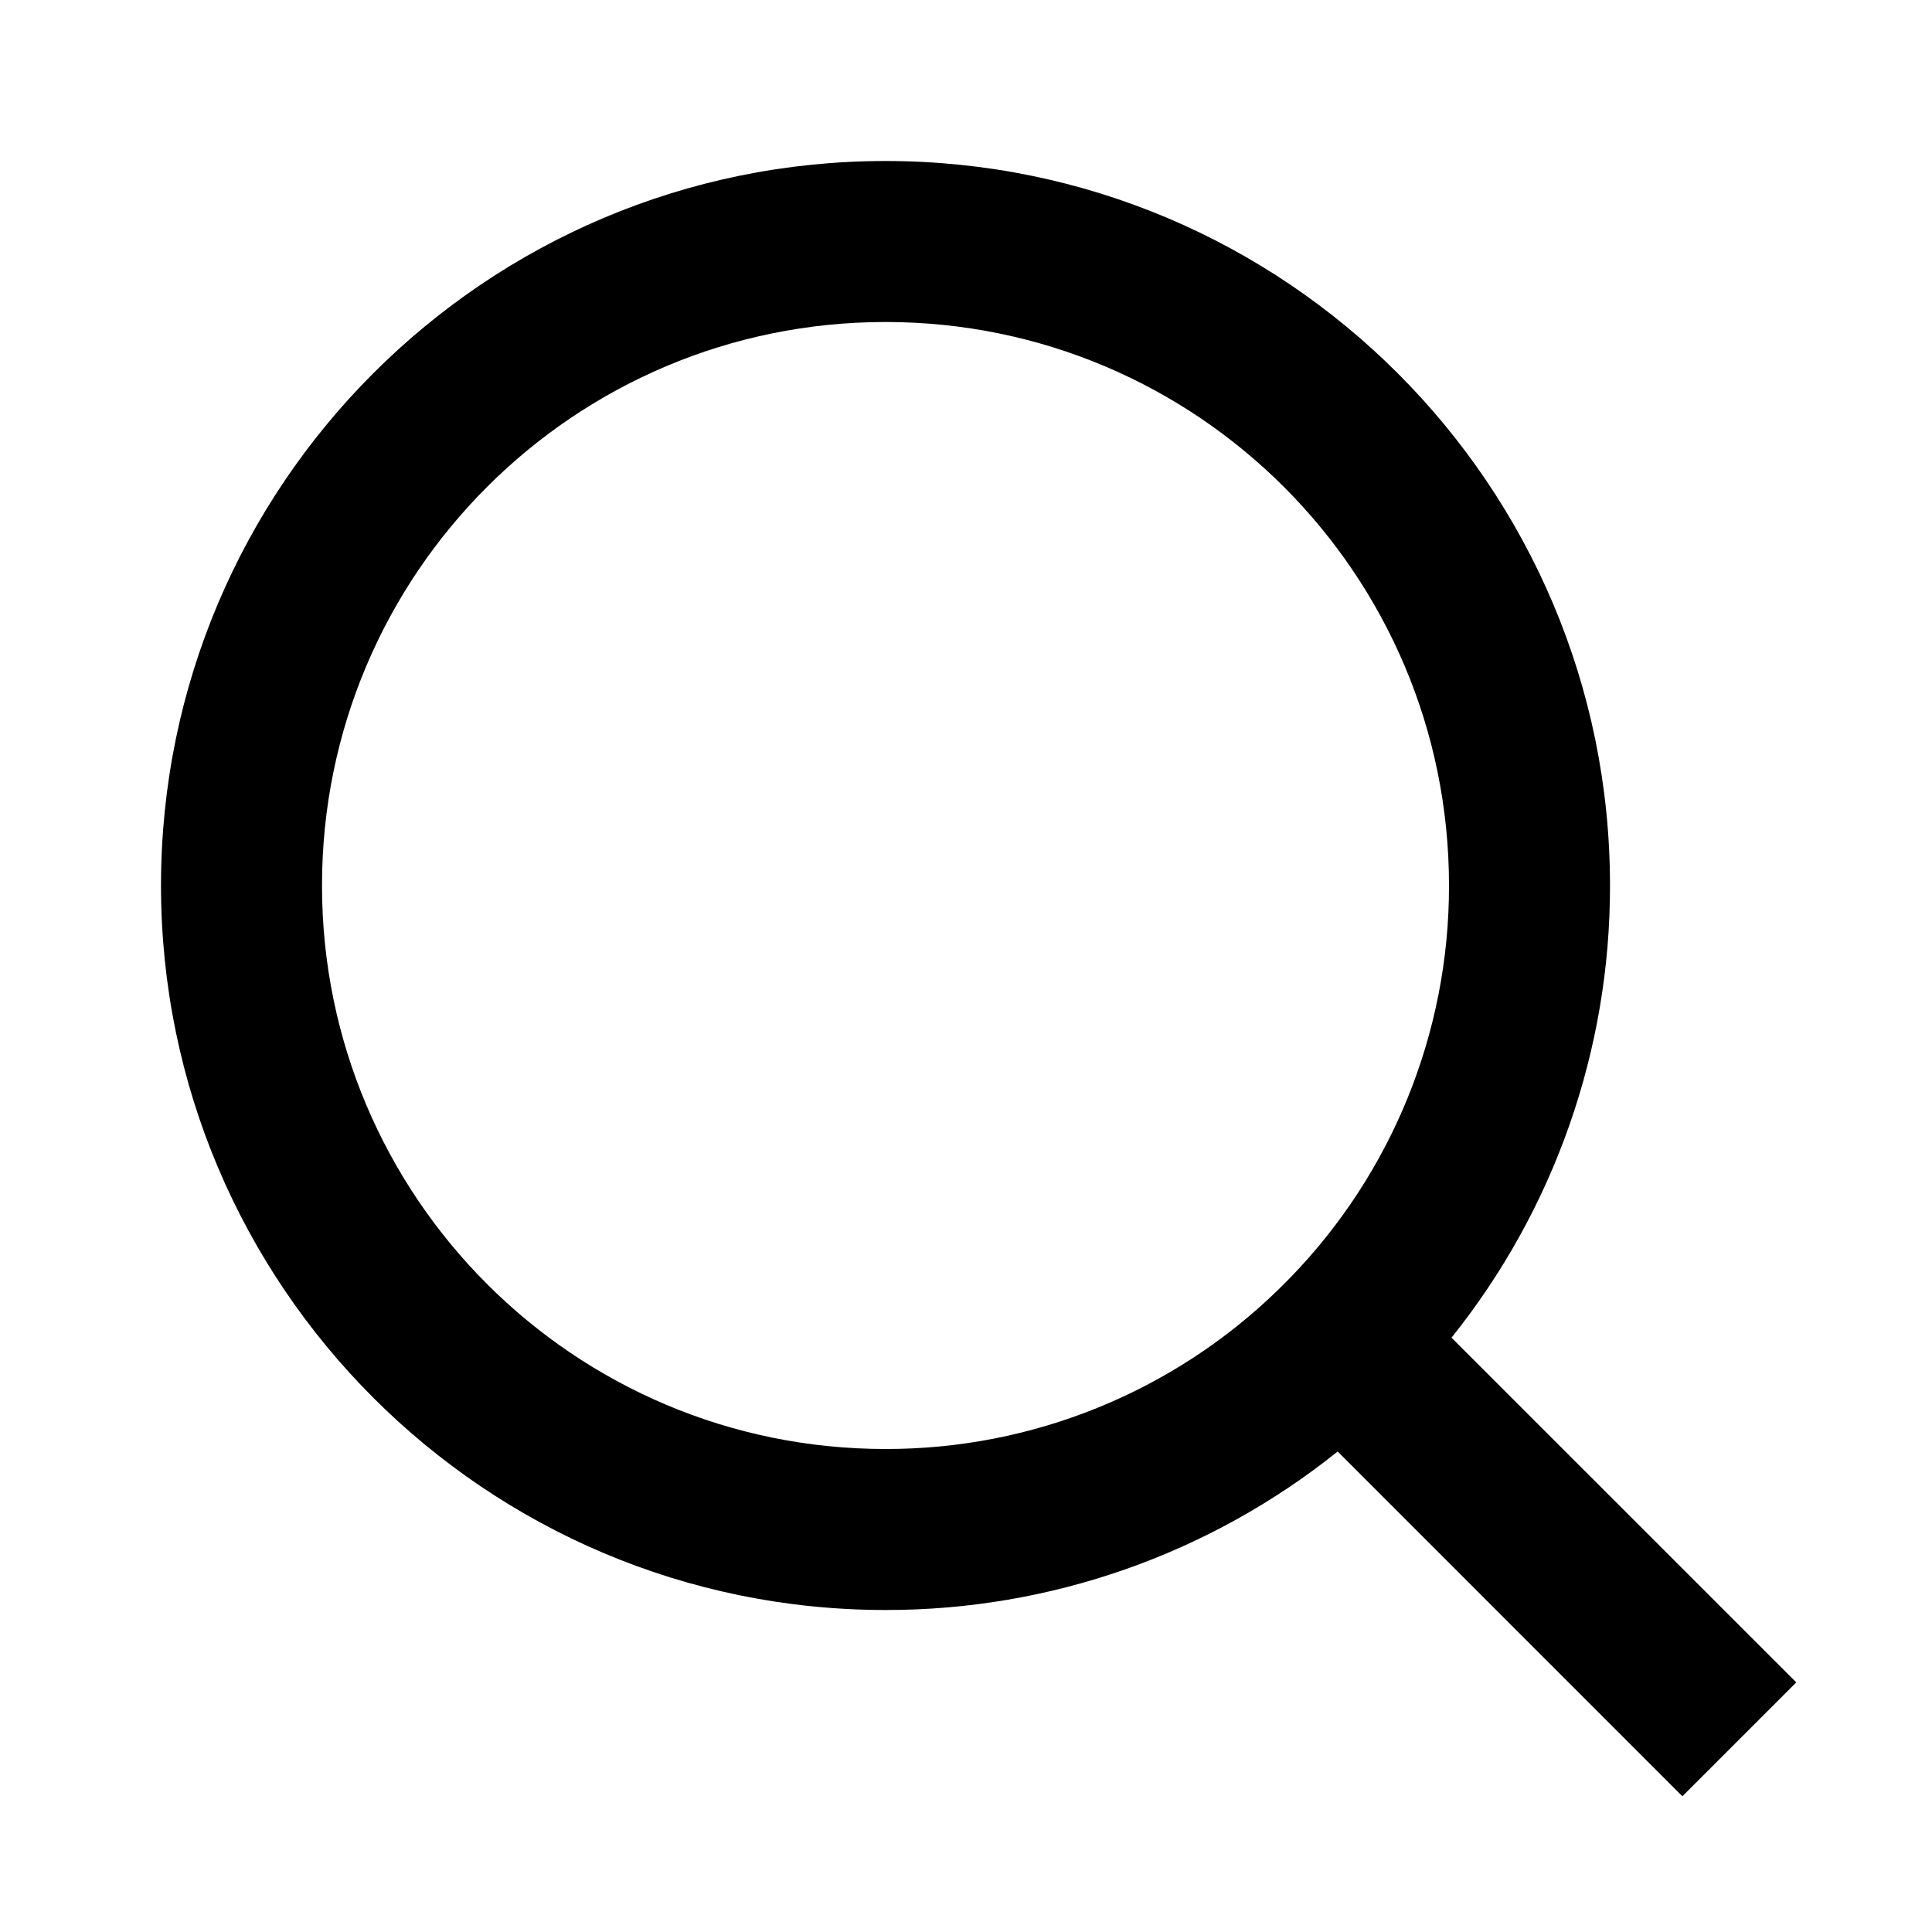
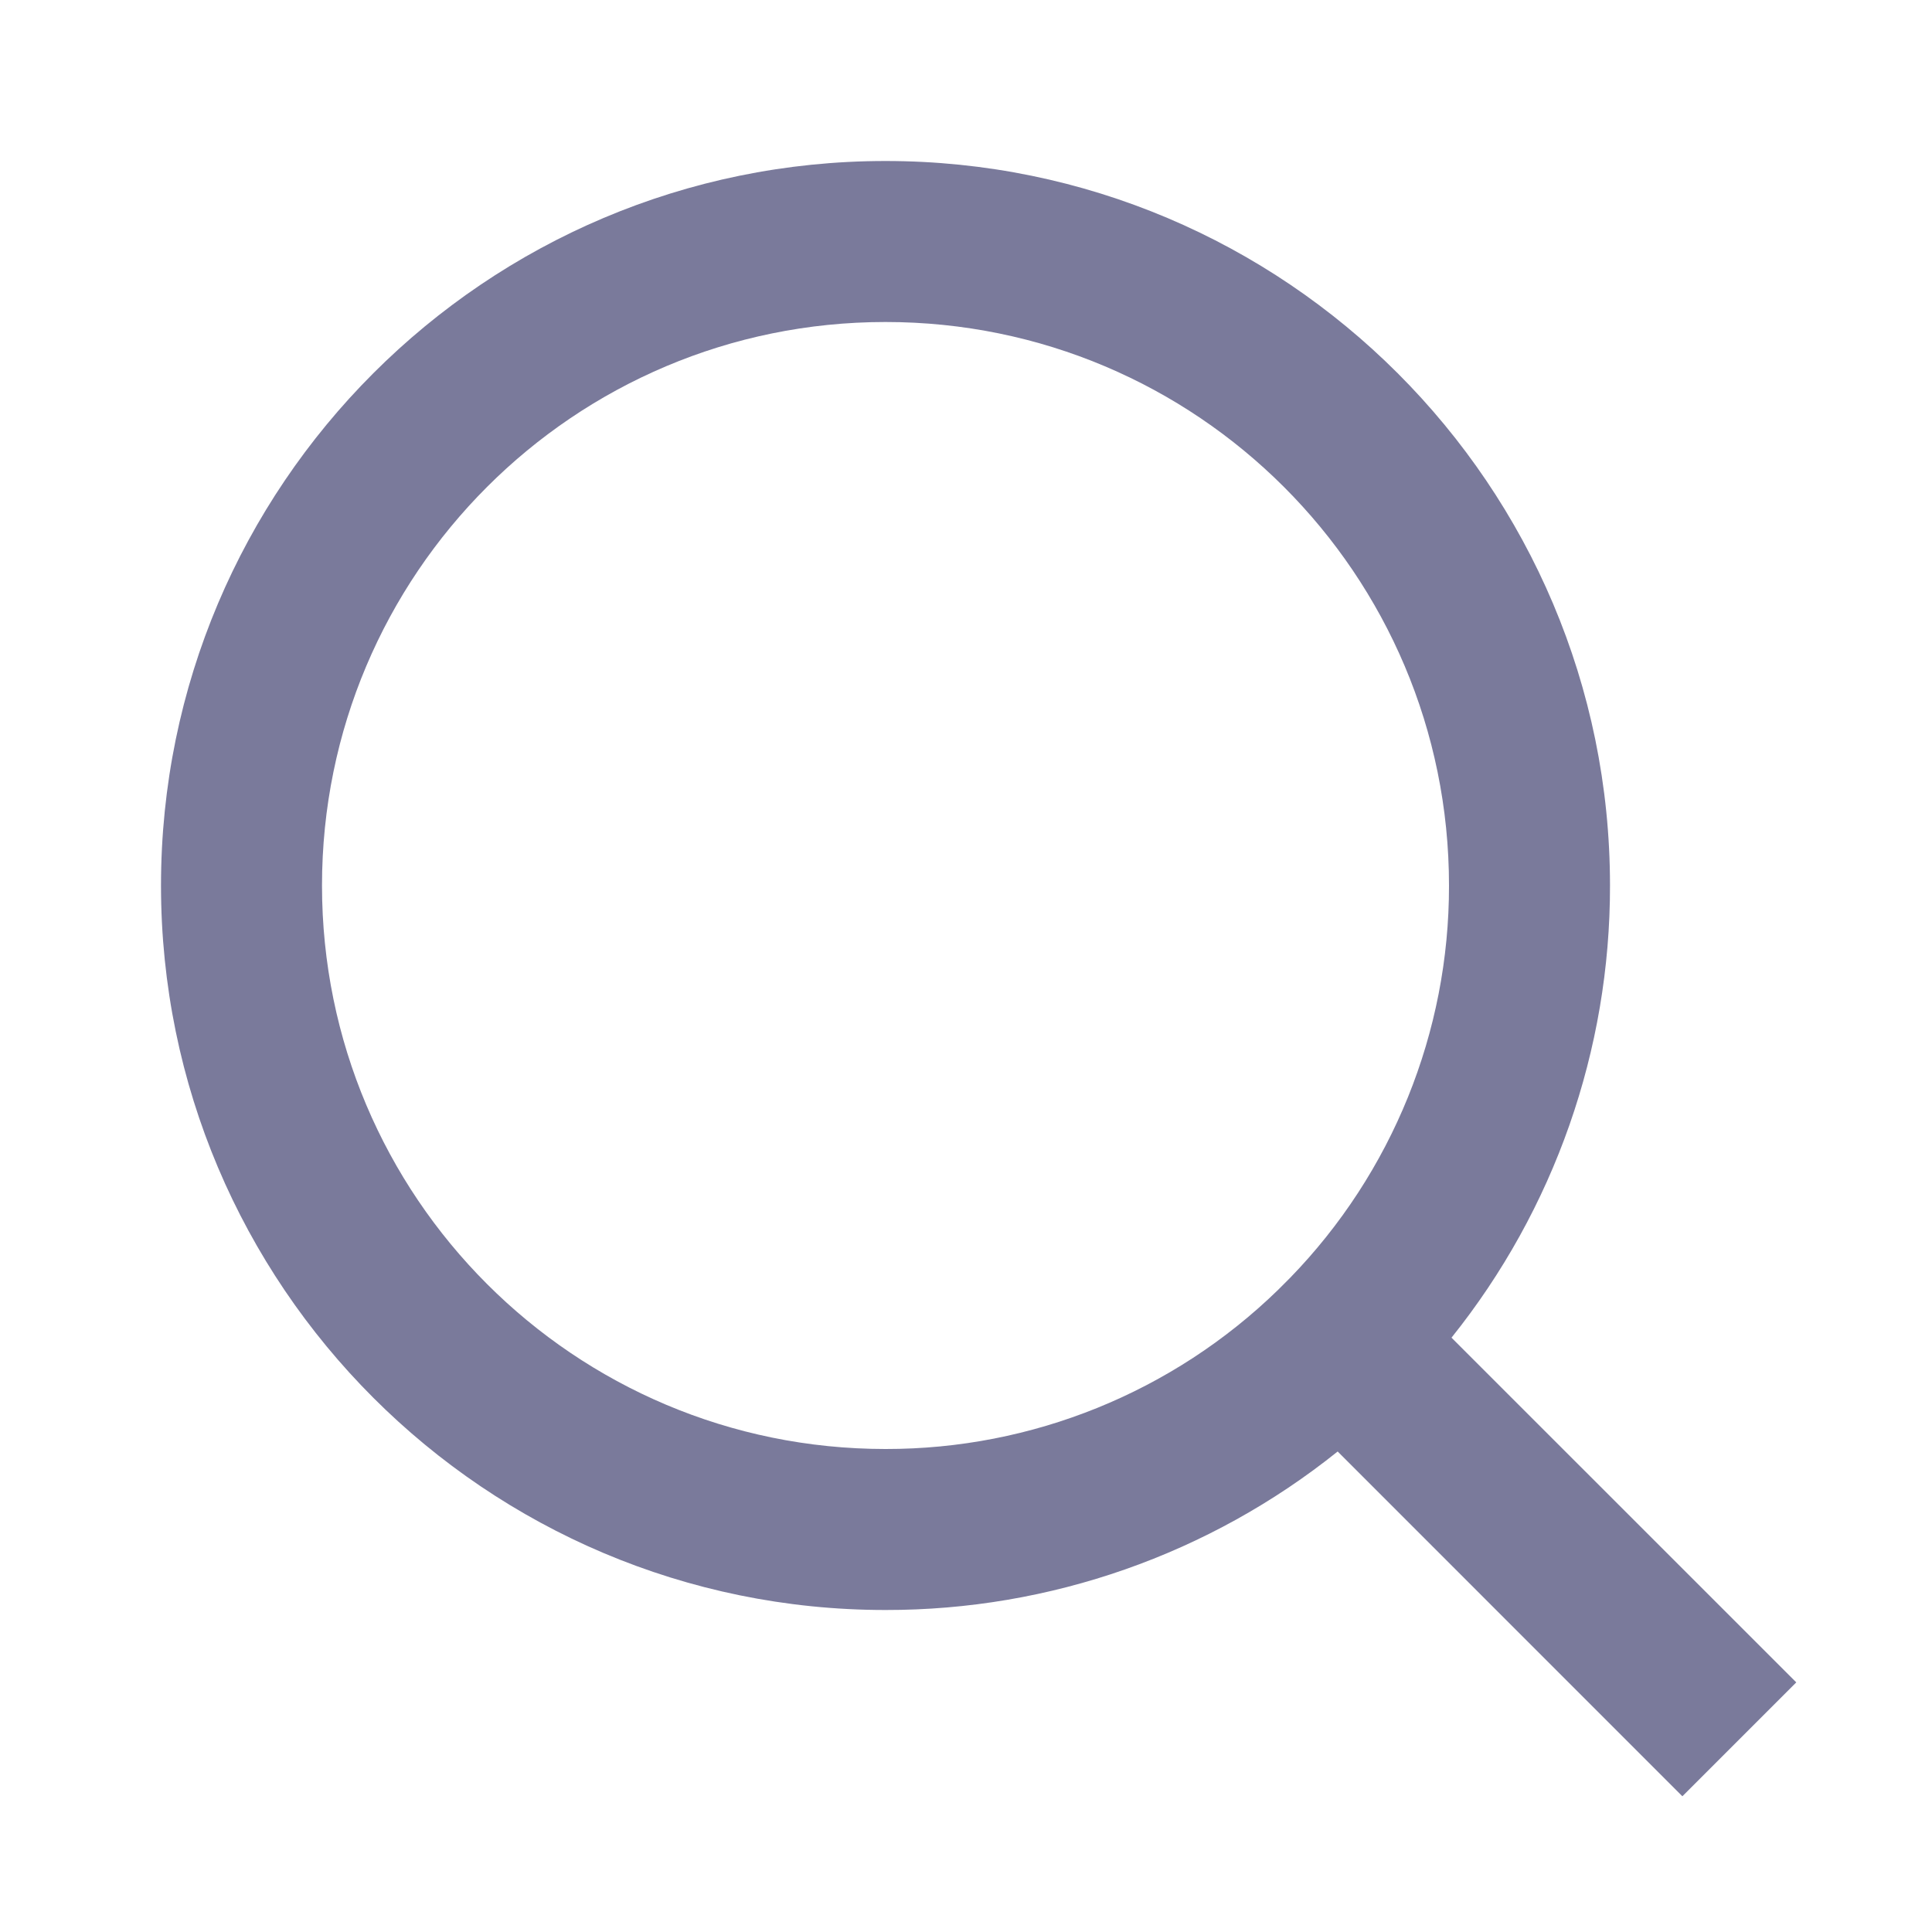
<svg xmlns="http://www.w3.org/2000/svg" viewBox="0 0 24 24" width="24" height="24">
  <path fill="none" d="M0 0h24v24H0z" />
-   <path d="M18.031 16.617l4.283 4.282-1.415 1.415-4.282-4.283A8.96 8.96 0 0 1 11 20c-4.968 0-9-4.032-9-9s4.032-9 9-9 9 4.032 9 9a8.96 8.96 0 0 1-1.969 5.617zm-2.006-.742A6.977 6.977 0 0 0 18 11c0-3.868-3.133-7-7-7-3.868 0-7 3.132-7 7 0 3.867 3.132 7 7 7a6.977 6.977 0 0 0 4.875-1.975l.15-.15z" />
+   <path fill="#7A7A9B" d="M18.031 16.617l4.283 4.282-1.415 1.415-4.282-4.283A8.96 8.96 0 0 1 11 20c-4.968 0-9-4.032-9-9s4.032-9 9-9 9 4.032 9 9a8.96 8.96 0 0 1-1.969 5.617zm-2.006-.742A6.977 6.977 0 0 0 18 11c0-3.868-3.133-7-7-7-3.868 0-7 3.132-7 7 0 3.867 3.132 7 7 7a6.977 6.977 0 0 0 4.875-1.975l.15-.15z" />
</svg>
